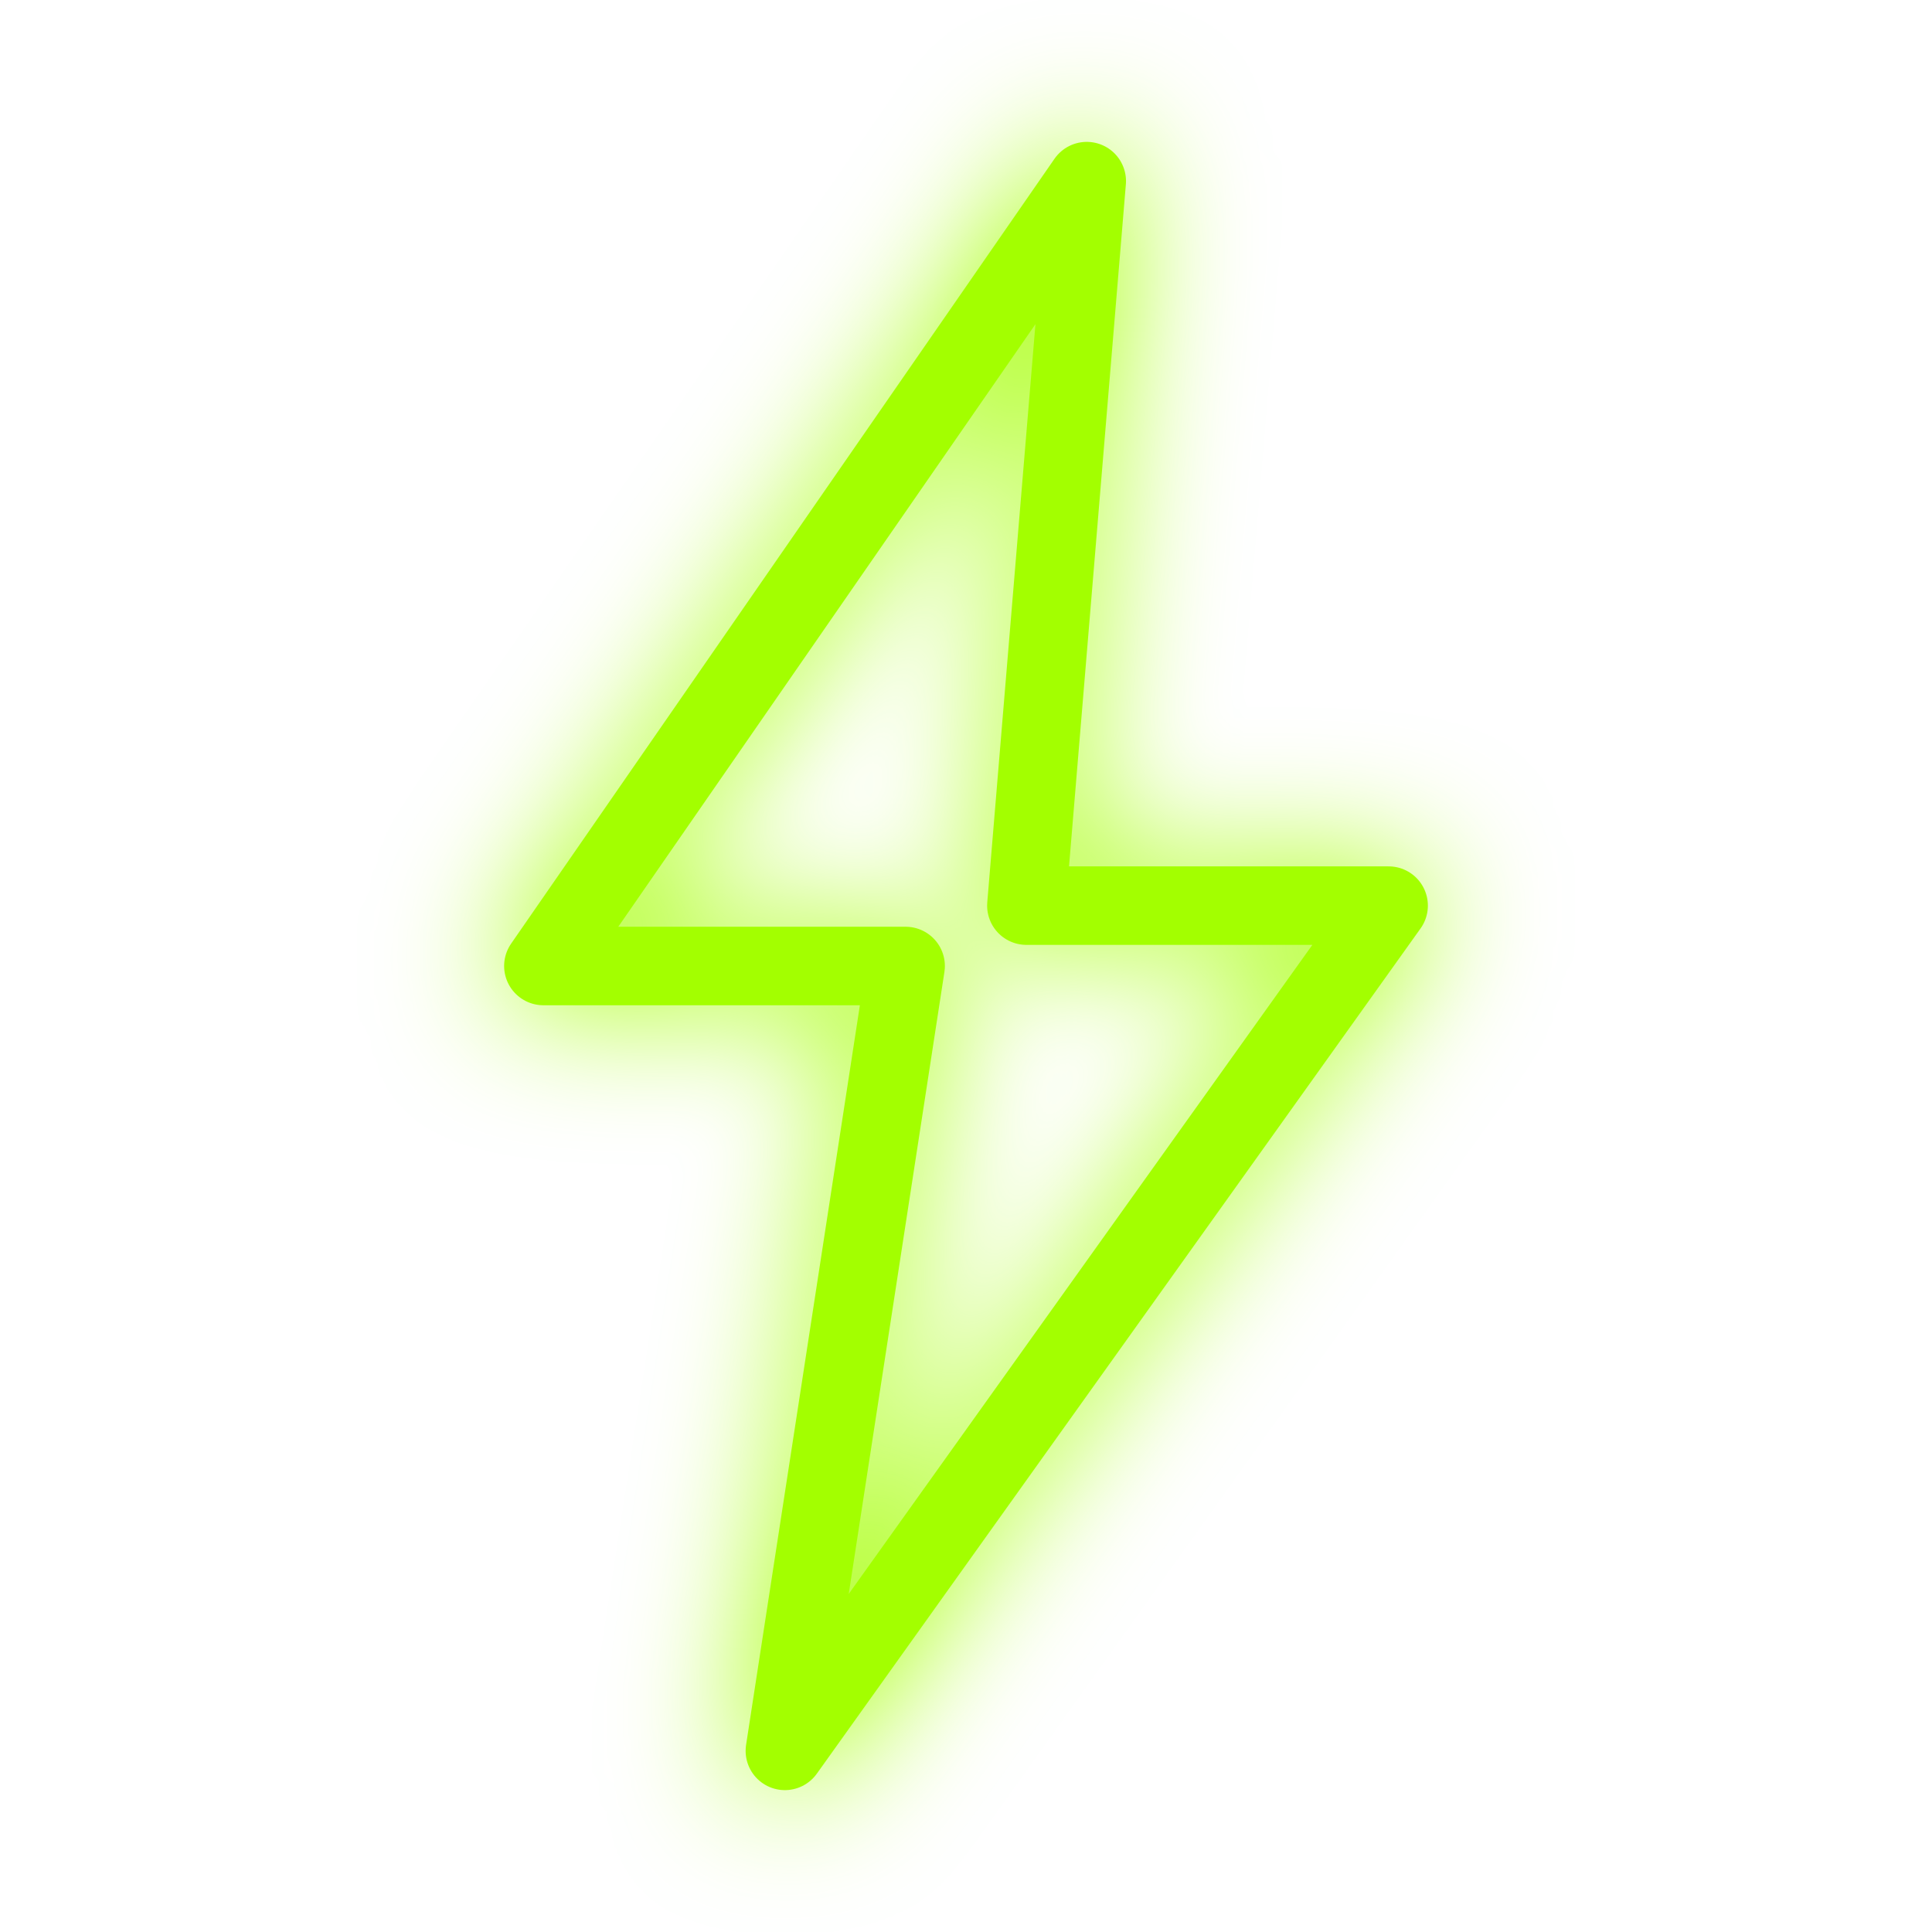
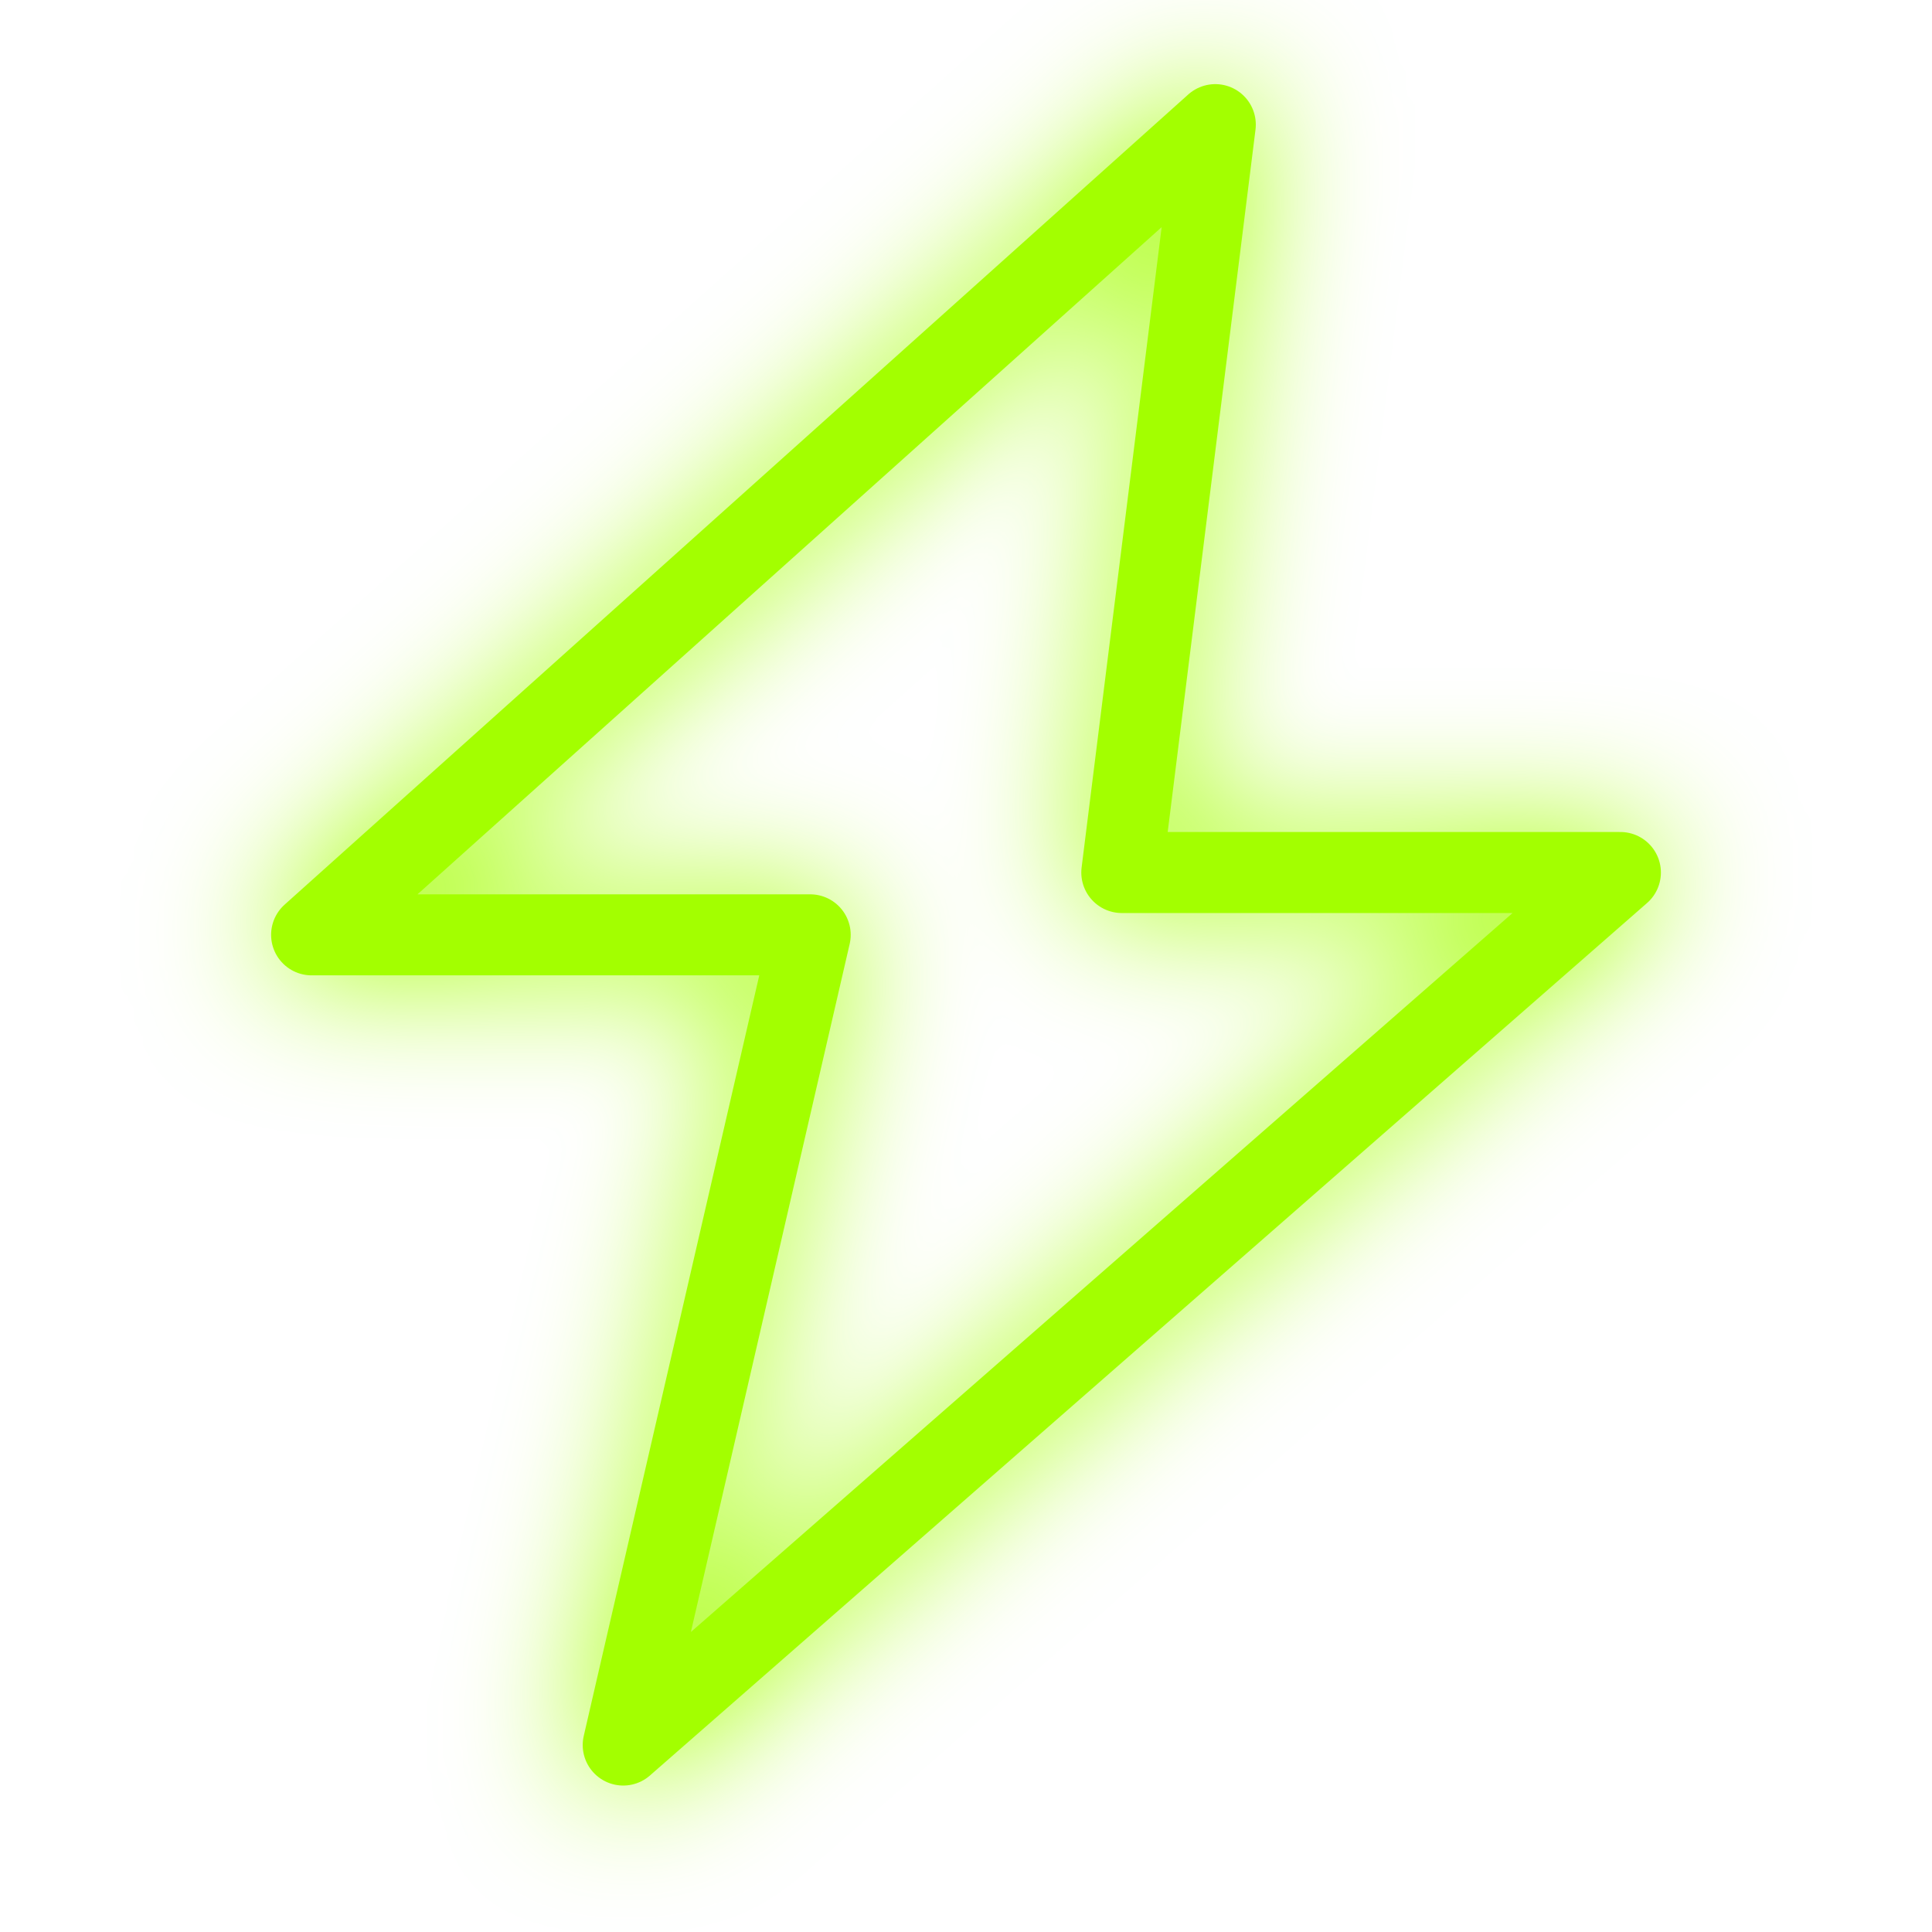
- <svg xmlns="http://www.w3.org/2000/svg" viewBox="0 0 64 64" width="64" height="64">
+ <svg xmlns="http://www.w3.org/2000/svg" viewBox="12 2 40 62" width="64" height="64">
  <defs>
    <filter id="neonGlow" x="-50%" y="-50%" width="200%" height="200%">
      <feGaussianBlur stdDeviation="2.2" result="blur" />
      <feMerge>
        <feMergeNode in="blur" />
        <feMergeNode in="SourceGraphic" />
      </feMerge>
    </filter>
  </defs>
-   <path d="M36 6        L18 32        H30        L26 58        L46 30        H34        Z" fill="none" stroke="#A3FF00" stroke-width="2.6" stroke-linejoin="round" stroke-linecap="round" filter="url(#neonGlow)" />
+   <path d="M40 6        L11 32        H27        L21 58        L53 30        H37        Z" fill="none" stroke="#A3FF00" stroke-width="2.6" stroke-linejoin="round" stroke-linecap="round" filter="url(#neonGlow)" />
</svg>
